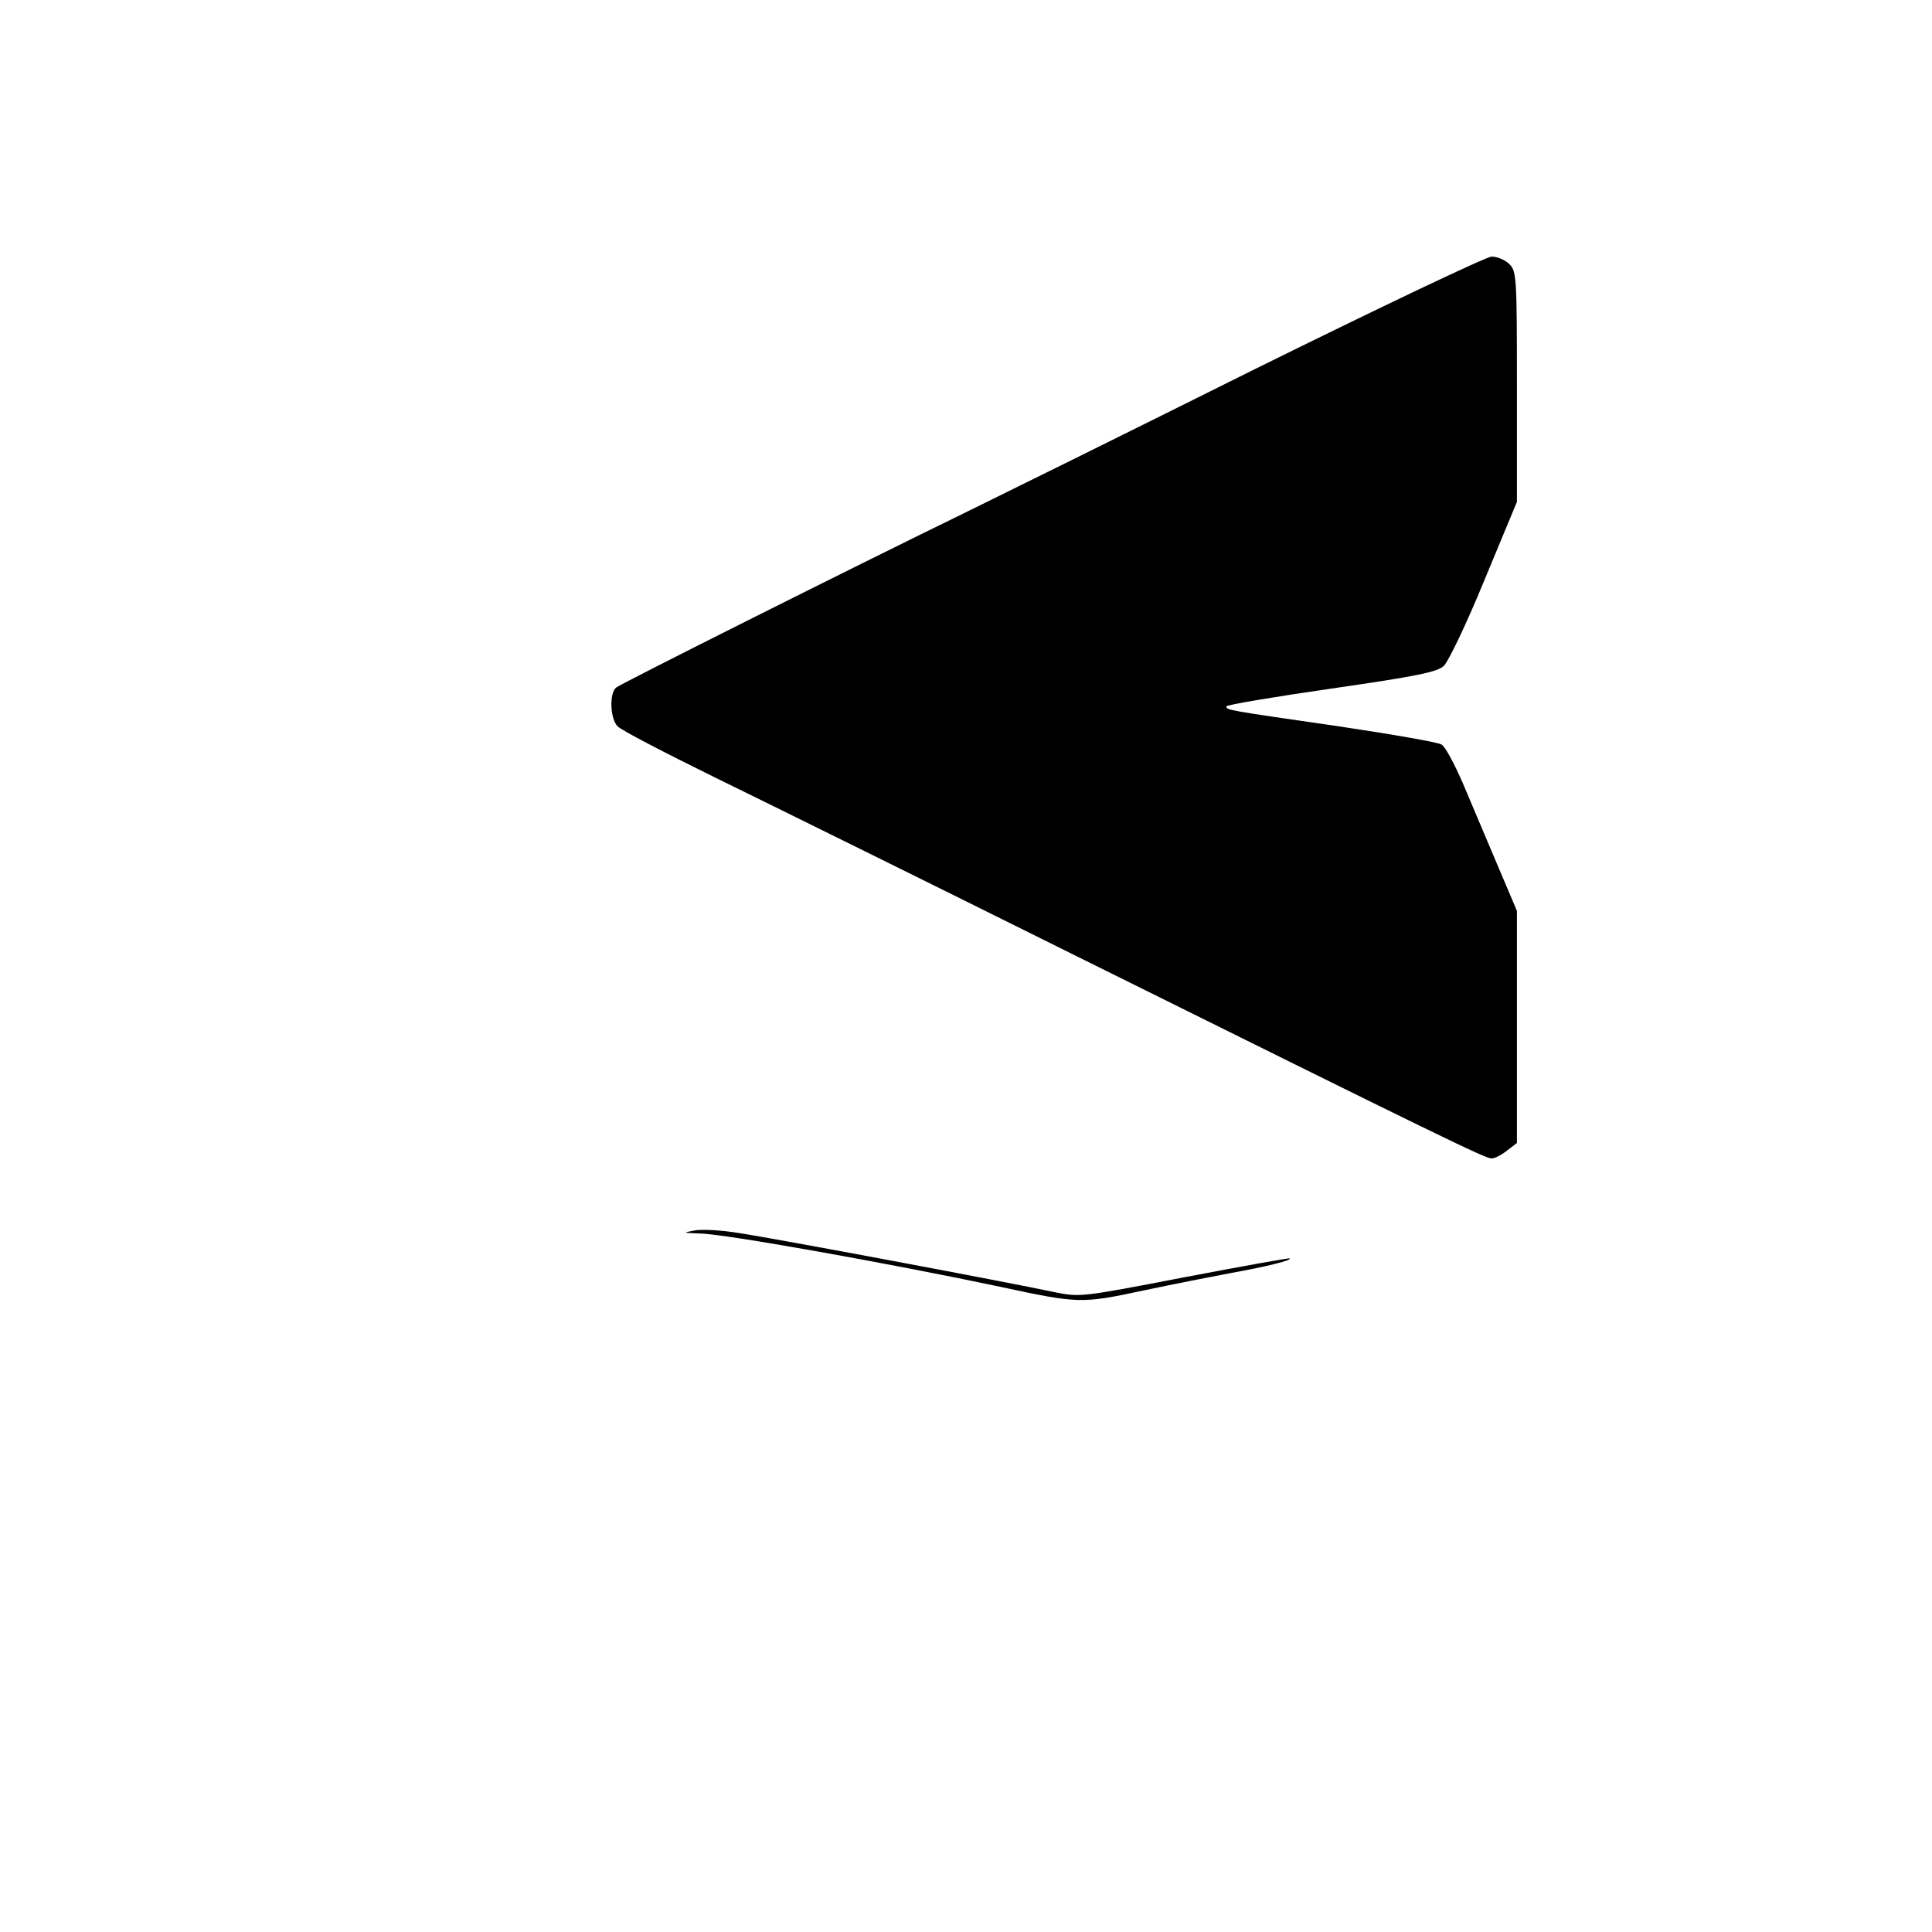
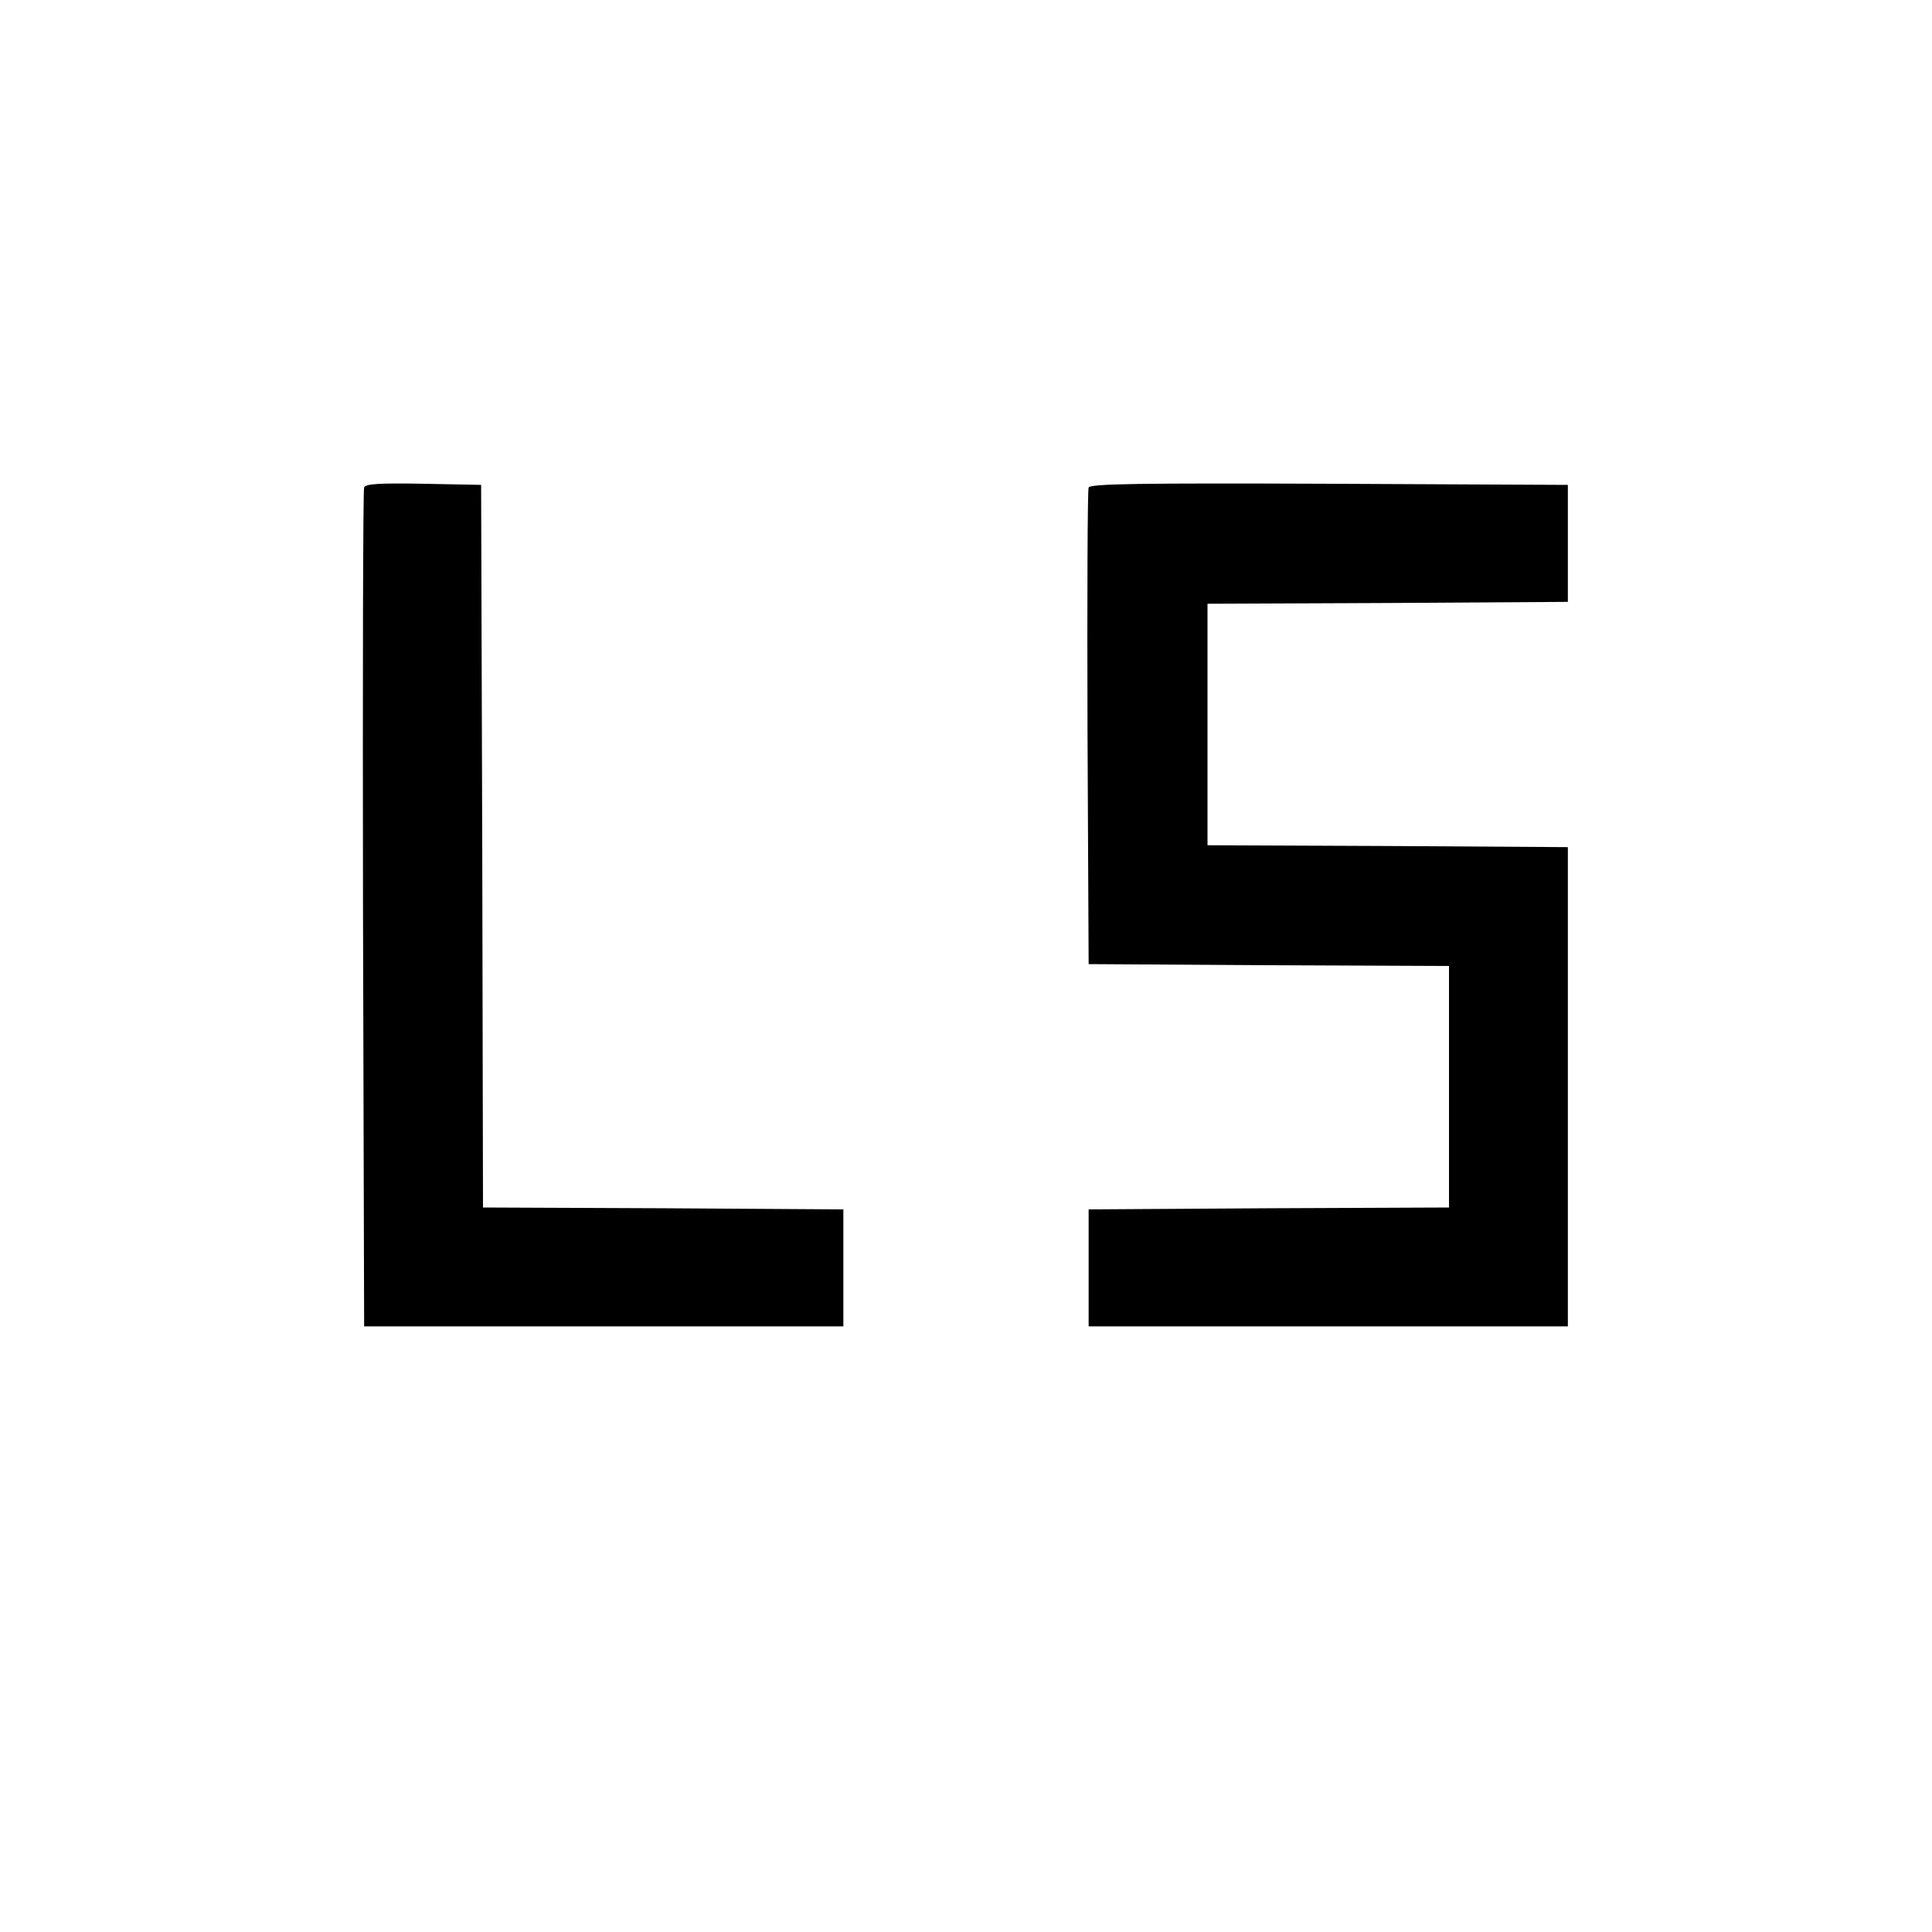
<svg xmlns="http://www.w3.org/2000/svg" version="1.0" width="512pt" height="512pt" viewBox="0 0 512 512" preserveAspectRatio="xMidYMid meet">
  <g transform="translate(0,512) scale(0.1,-0.1)" fill="#000000" stroke="none">
-     <path d="M3330 4144 c-327 -163 -671 -333 -765 -379 -304 -148 -920 -457 -932 -467 -19 -15 -16 -84 4 -103 9 -10 125 -70 257 -135 133 -65 561 -276 951 -470 982 -487 1091 -540 1108 -540 8 0 26 9 41 21 l26 20 0 308 0 307 -53 125 c-29 68 -70 165 -91 215 -22 50 -46 96 -56 101 -9 6 -131 27 -271 48 -297 43 -299 43 -299 53 0 4 125 25 277 47 229 33 281 44 299 60 12 11 61 113 108 228 l86 207 0 305 c0 292 -1 306 -20 325 -11 11 -32 20 -47 20 -16 -1 -295 -134 -623 -296z" />
-     <path d="M1840 1859 c-32 -6 -31 -6 16 -8 65 -1 506 -80 794 -141 209 -45 216 -45 380 -10 80 17 183 37 230 46 95 17 164 34 158 39 -1 2 -127 -21 -280 -50 -275 -53 -276 -53 -345 -39 -121 26 -745 143 -833 156 -47 8 -101 11 -120 7z" />
+     <path d="M965 3828 c-3 -7 -4 -510 -3 -1118 l3 -1105 635 0 635 0 0 155 0 155 -477 3 -478 2 -2 958 -3 957 -153 3 c-116 2 -154 0 -157 -10z" />
+     <path d="M2885 3828 c-3 -7 -4 -294 -3 -638 l3 -625 478 -3 477 -2 0 -320 0 -320 -477 -2 -478 -3 0 -155 0 -155 635 0 635 0 0 635 0 635 -477 3 -478 2 0 320 0 320 478 2 477 3 0 155 0 155 -633 3 c-501 2 -634 0 -637 -10z" />
  </g>
</svg>
